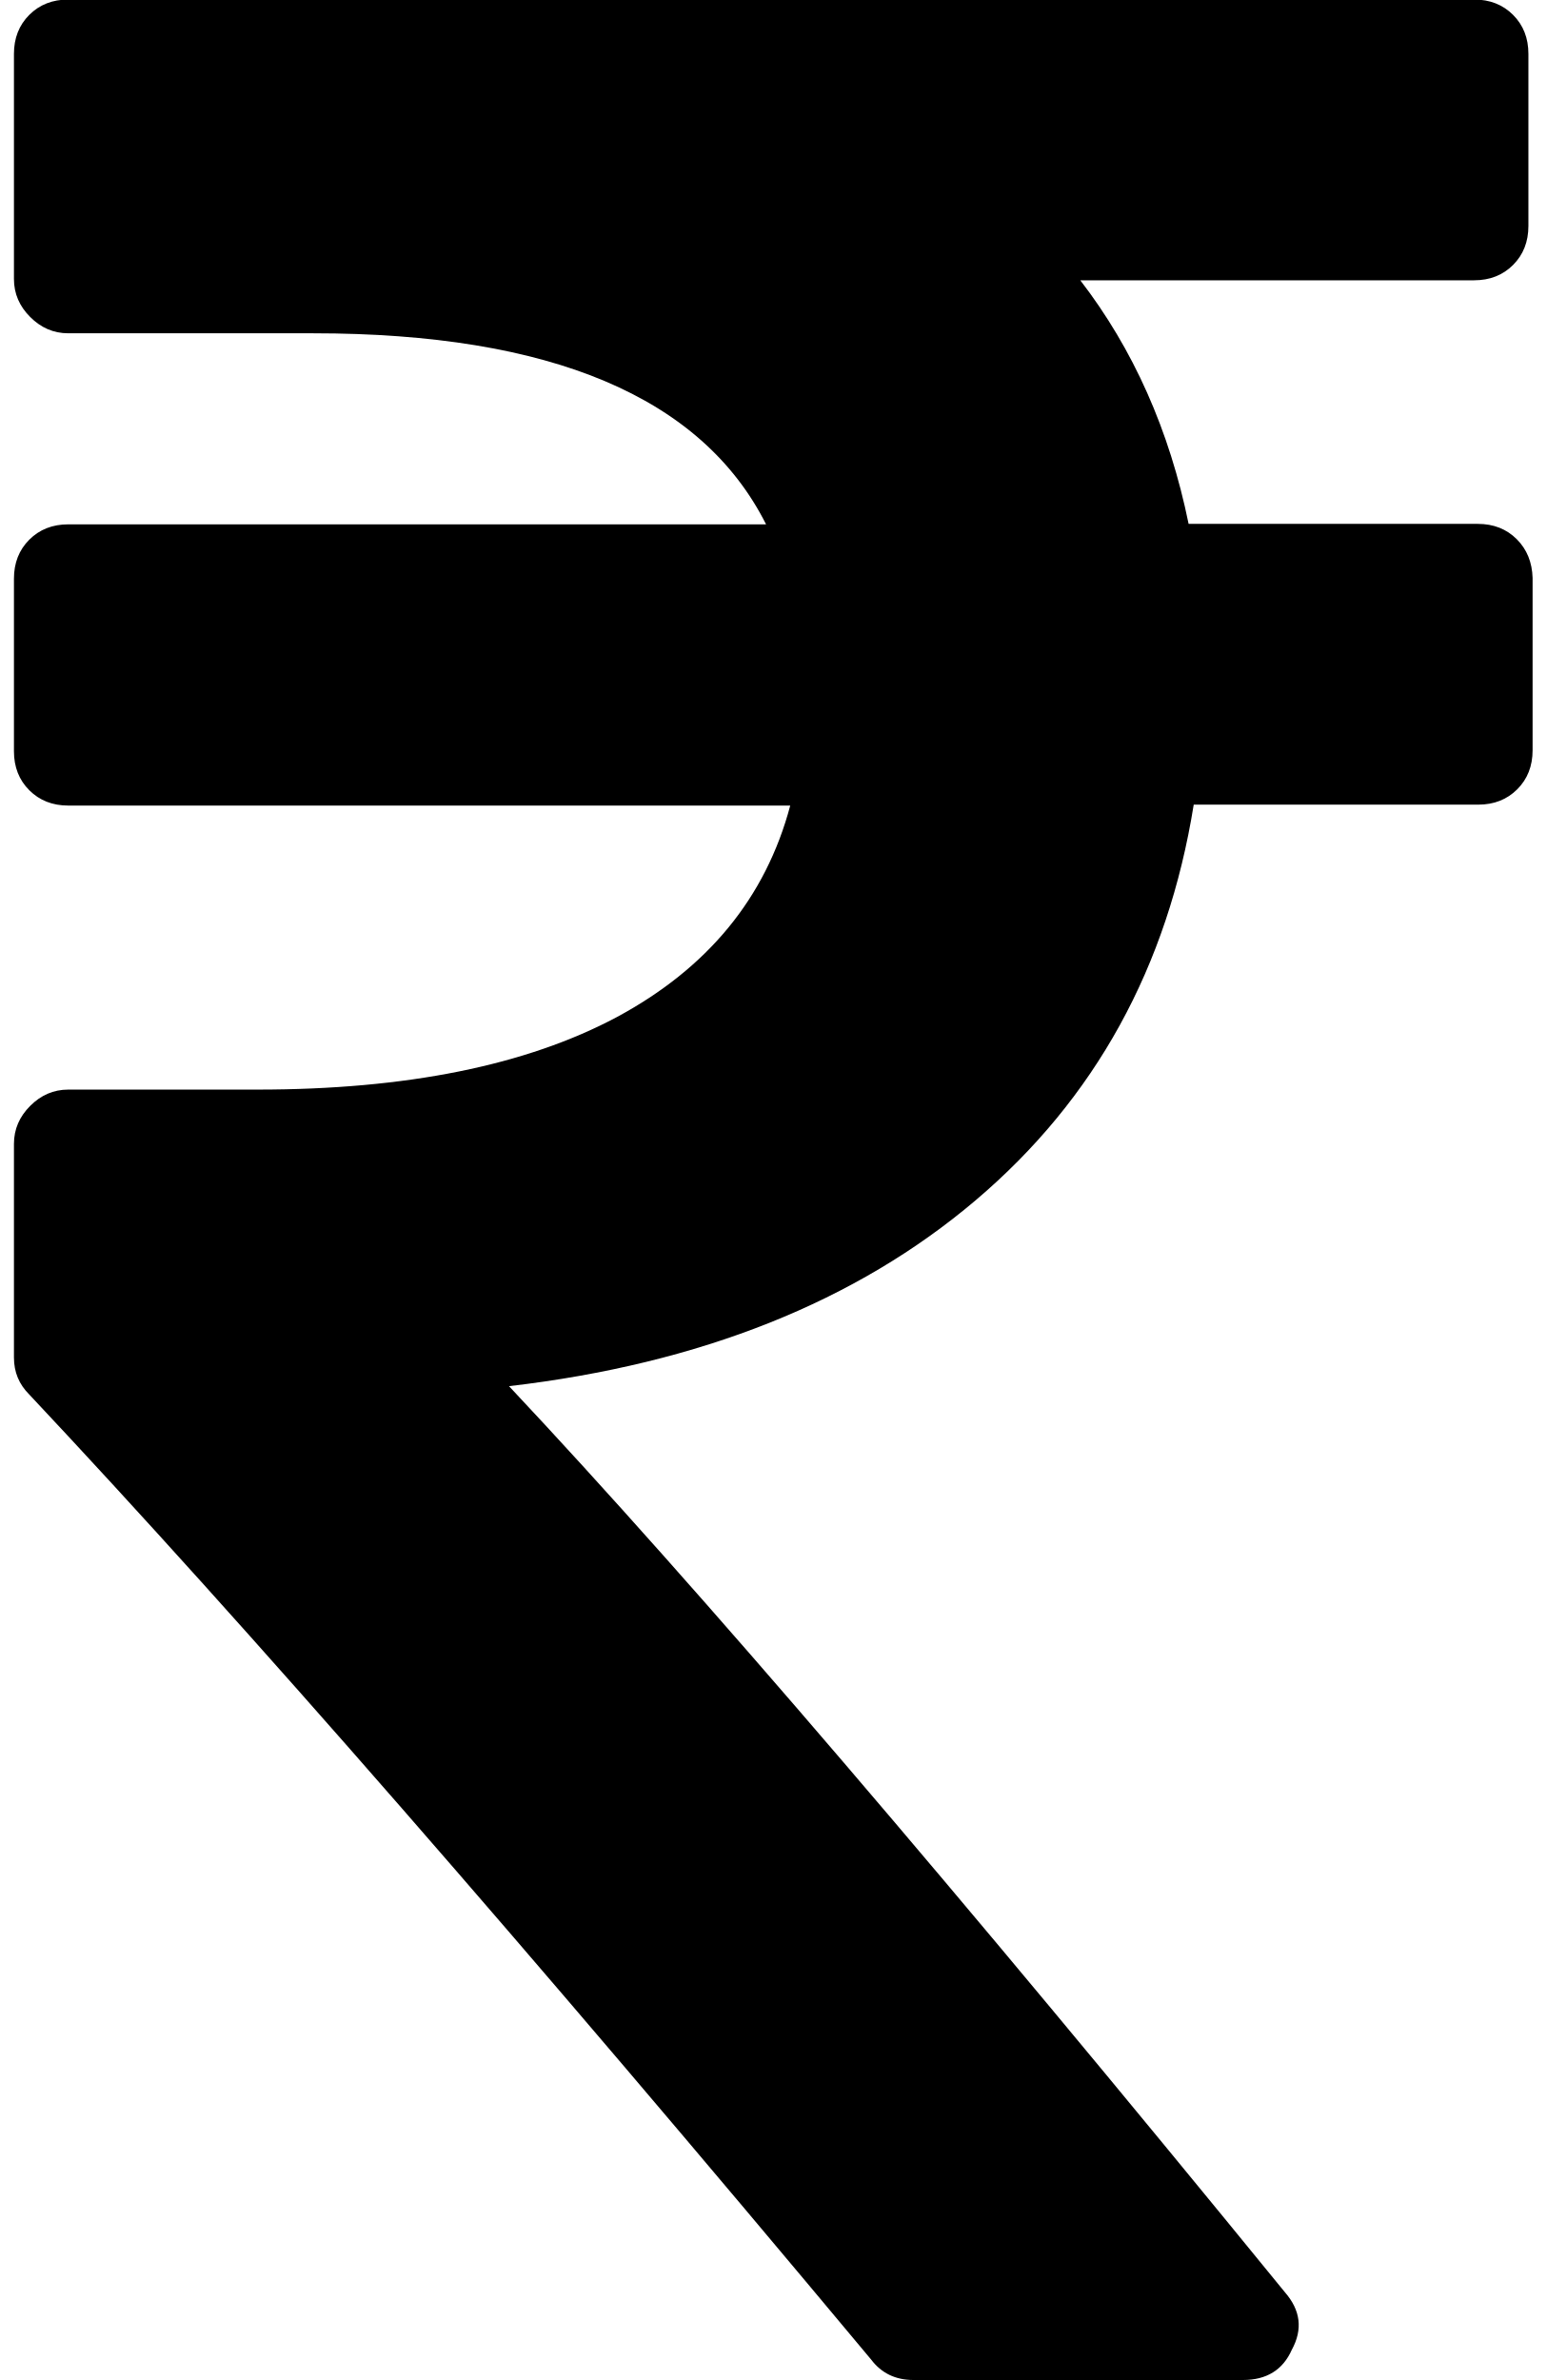
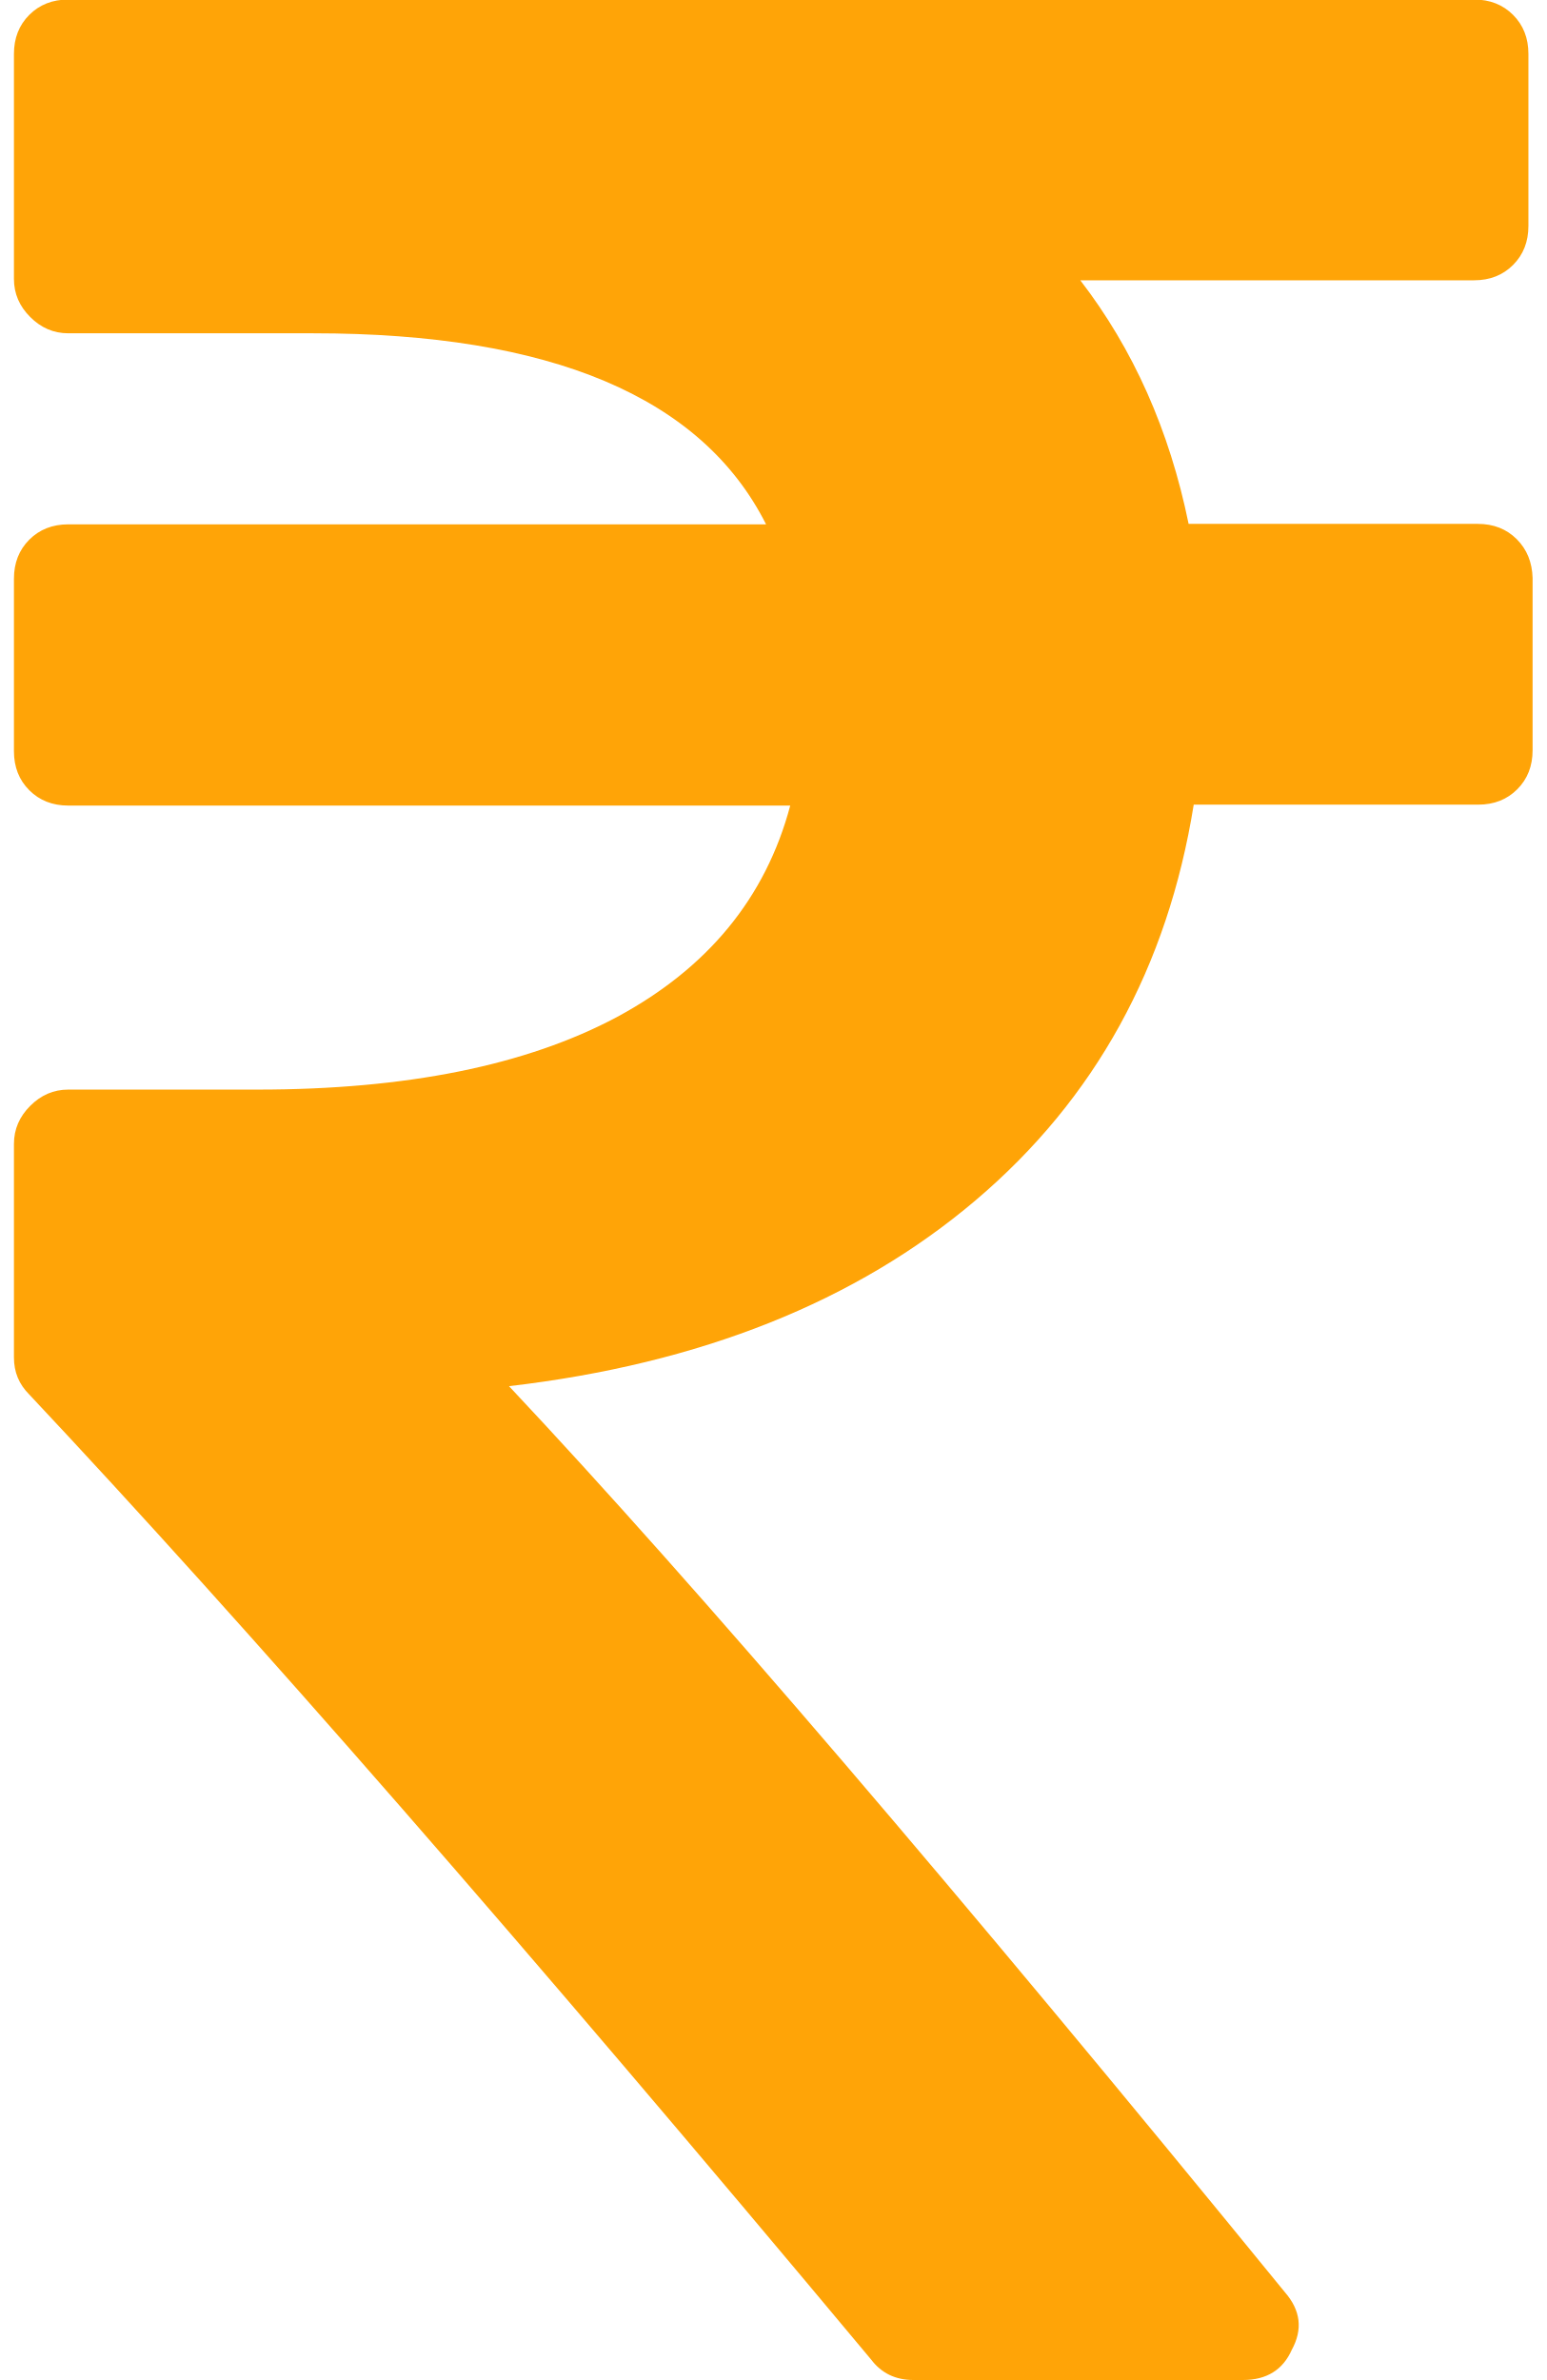
<svg xmlns="http://www.w3.org/2000/svg" version="1.1" id="Capa_1" x="0px" y="0px" viewBox="0 0 332.7 512" style="enable-background:new 0 0 332.7 512;" xml:space="preserve">
-   <path fill="currentColor" d="M326.3,116c-2.2-2.2-5-3.3-8.4-3.3h-62.2c-4.1-20.1-11.9-37.6-23.3-52.4h84.7c3.4,0,6.2-1.1,8.4-3.3 c2.2-2.2,3.3-5,3.3-8.4V11.6c0-3.4-1.1-6.2-3.3-8.4c-2.2-2.2-5-3.3-8.4-3.3H14.7c-3.4,0-6.2,1.1-8.4,3.3c-2.2,2.2-3.3,5-3.3,8.4V60 c0,3.2,1.2,5.9,3.5,8.2s5,3.5,8.2,3.5h52.7c51.1,0,83.6,13.7,97.4,41.1H14.7c-3.4,0-6.2,1.1-8.4,3.3c-2.2,2.2-3.3,5-3.3,8.4v37.1 c0,3.4,1.1,6.2,3.3,8.4c2.2,2.2,5,3.3,8.4,3.3H170c-5.3,19.9-17.8,35-37.3,45.5c-19.5,10.4-45.3,15.6-77.3,15.6H14.7 c-3.2,0-5.9,1.2-8.2,3.5c-2.3,2.3-3.5,5-3.5,8.2V292c0,3.2,1.1,5.8,3.3,8c46.5,49.5,106.9,118.7,181.1,207.6 c2.2,2.9,5.2,4.4,9.1,4.4h70.9c5.1,0,8.6-2.2,10.5-6.5c2.4-4.4,1.9-8.5-1.5-12.4c-70.8-86.8-126.4-151.8-166.9-194.9 c41.2-4.8,74.7-18.2,100.4-40c25.7-21.8,41.3-50.2,46.9-85.1H318c3.4,0,6.2-1.1,8.4-3.3c2.2-2.2,3.3-5,3.3-8.4v-37.1 C329.6,121,328.5,118.2,326.3,116z" />
+   <style type="text/css">
+ 	.st0{fill:#ffa407;}
+ </style>
+   <g>
+     <path class="st0" d="M326.3,116c-2.2-2.2-5-3.3-8.4-3.3h-62.2c-4.1-20.1-11.9-37.6-23.3-52.4h84.7c3.4,0,6.2-1.1,8.4-3.3   c2.2-2.2,3.3-5,3.3-8.4V11.6c0-3.4-1.1-6.2-3.3-8.4c-2.2-2.2-5-3.3-8.4-3.3H14.7c-3.4,0-6.2,1.1-8.4,3.3c-2.2,2.2-3.3,5-3.3,8.4V60   c0,3.2,1.2,5.9,3.5,8.2s5,3.5,8.2,3.5h52.7c51.1,0,83.6,13.7,97.4,41.1H14.7c-3.4,0-6.2,1.1-8.4,3.3c-2.2,2.2-3.3,5-3.3,8.4v37.1   c0,3.4,1.1,6.2,3.3,8.4c2.2,2.2,5,3.3,8.4,3.3H170c-5.3,19.9-17.8,35-37.3,45.5c-19.5,10.4-45.3,15.6-77.3,15.6H14.7   c-3.2,0-5.9,1.2-8.2,3.5c-2.3,2.3-3.5,5-3.5,8.2V292c0,3.2,1.1,5.8,3.3,8c46.5,49.5,106.9,118.7,181.1,207.6   c2.2,2.9,5.2,4.4,9.1,4.4h70.9c5.1,0,8.6-2.2,10.5-6.5c2.4-4.4,1.9-8.5-1.5-12.4c-70.8-86.8-126.4-151.8-166.9-194.9   c41.2-4.8,74.7-18.2,100.4-40c25.7-21.8,41.3-50.2,46.9-85.1H318c3.4,0,6.2-1.1,8.4-3.3c2.2-2.2,3.3-5,3.3-8.4v-37.1   C329.6,121,328.5,118.2,326.3,116z" />
+   </g>
</svg>
